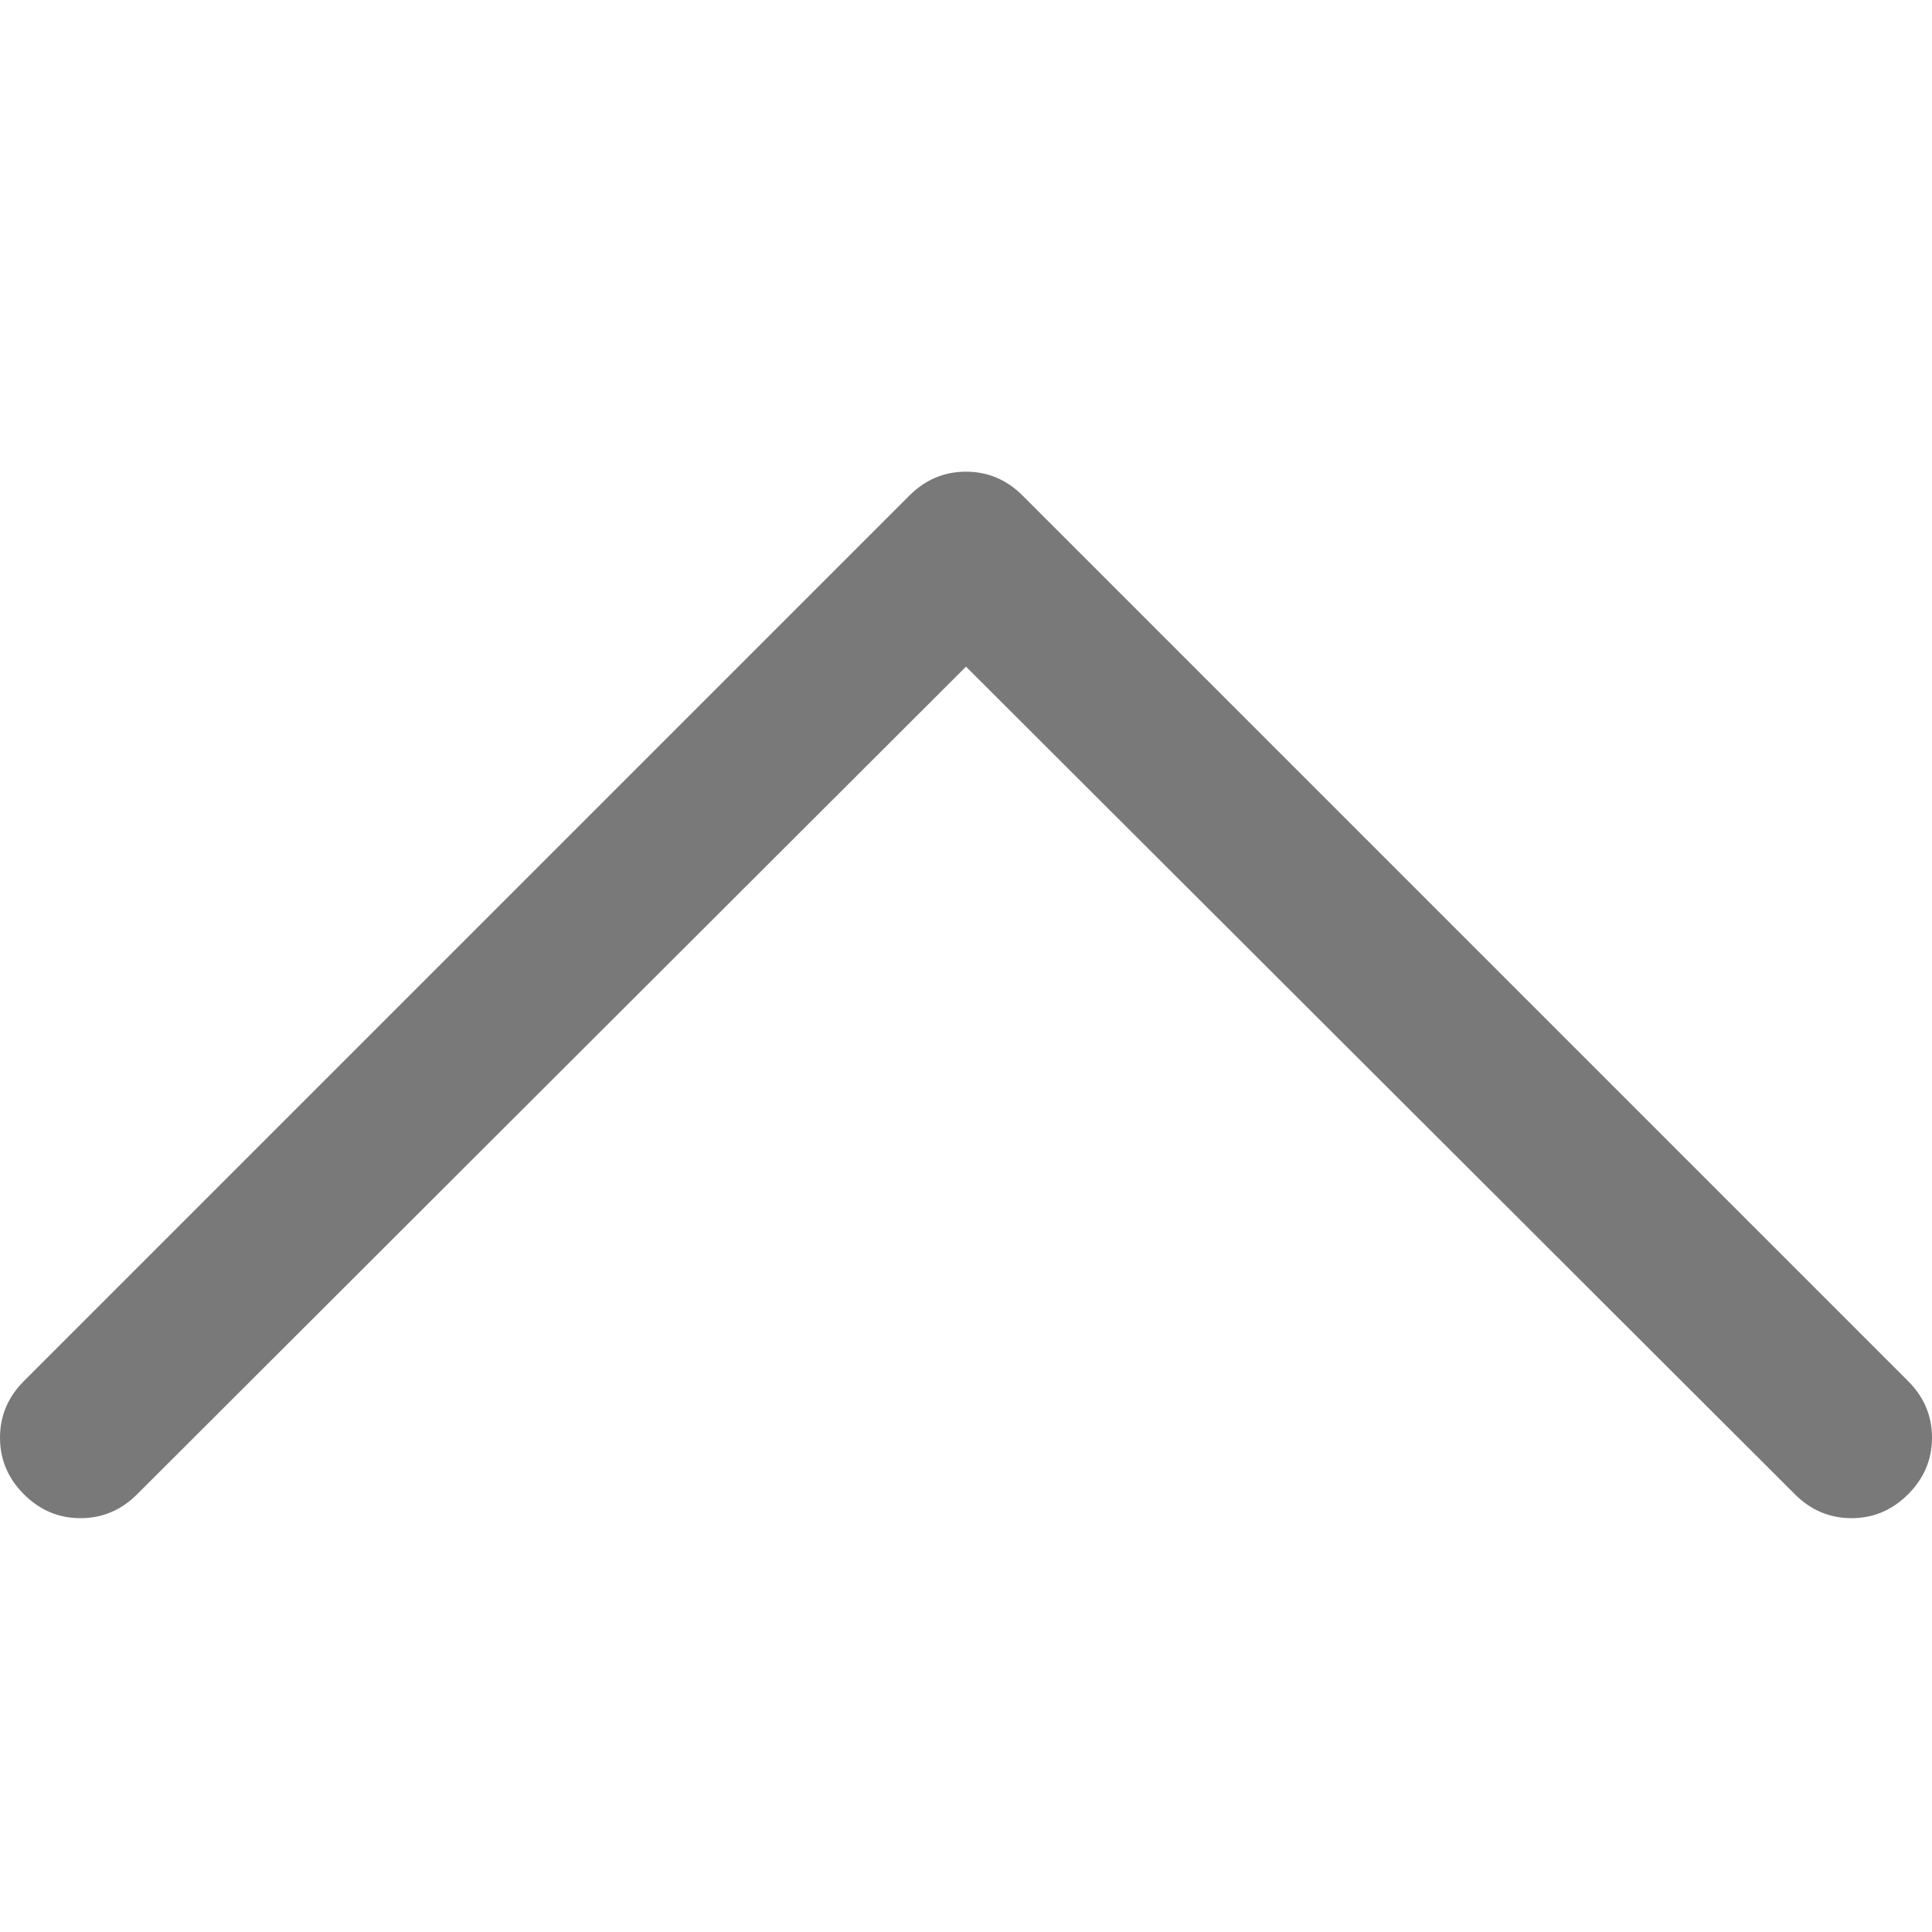
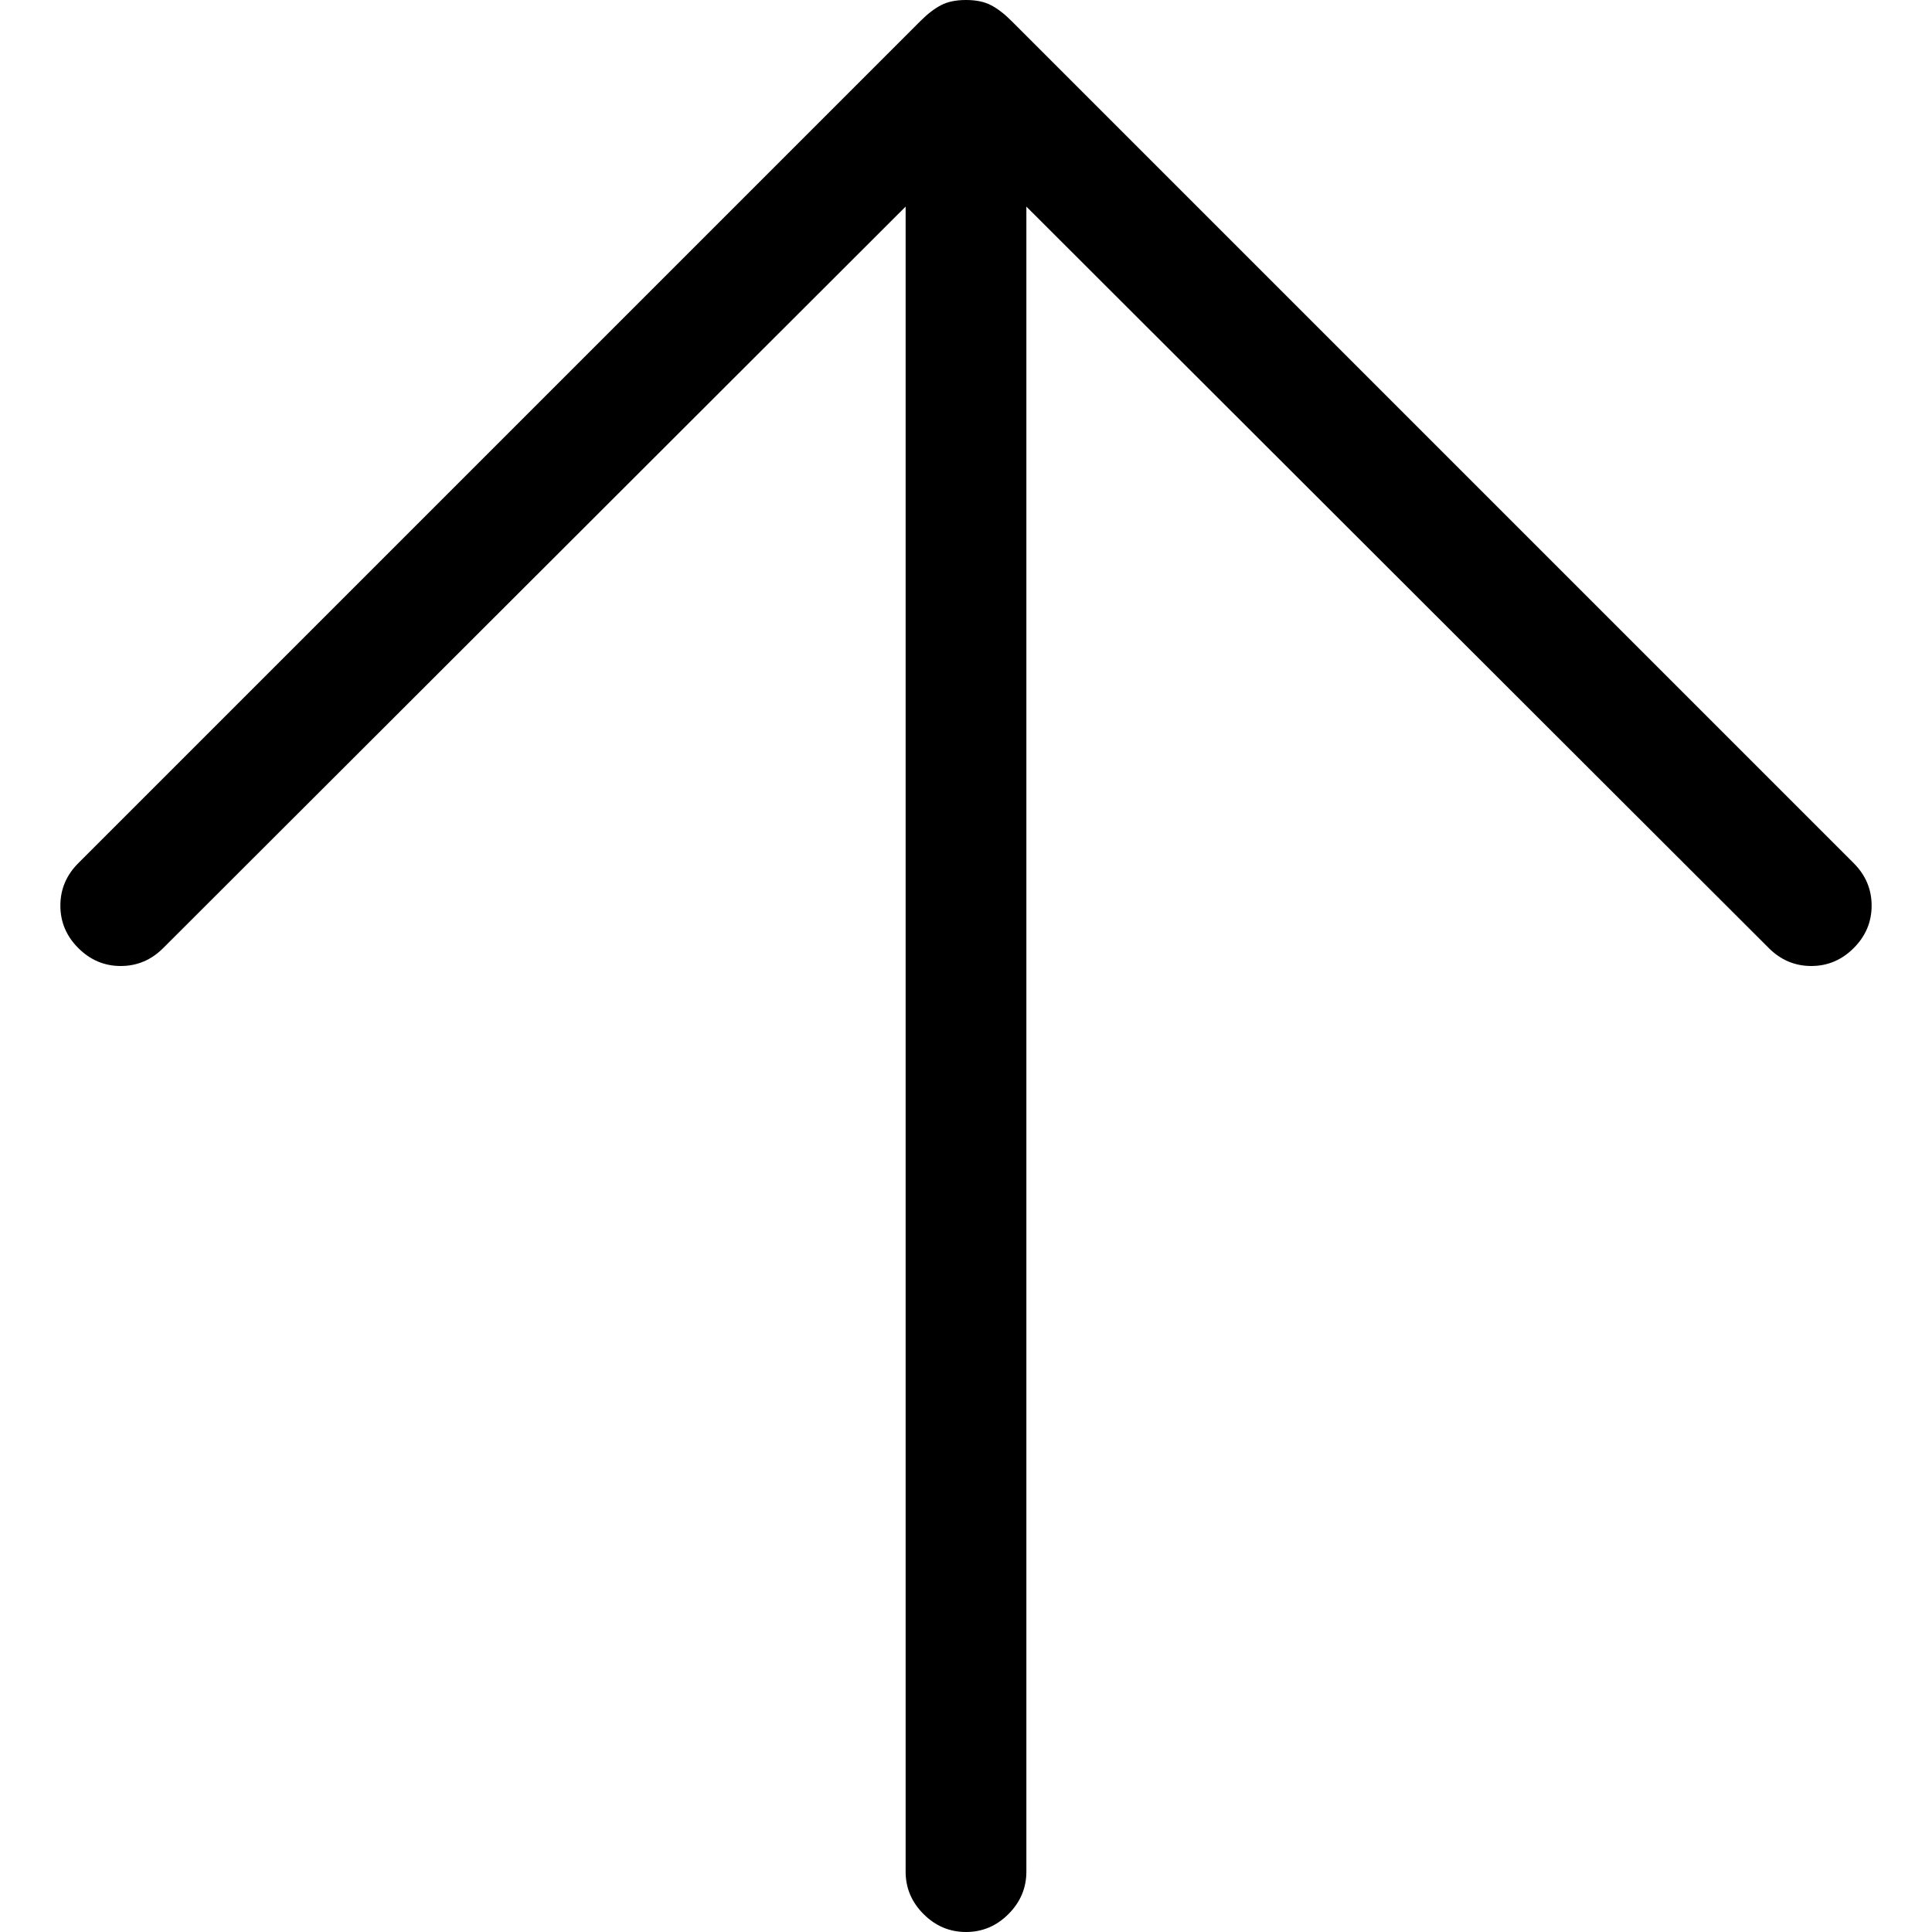
<svg xmlns="http://www.w3.org/2000/svg" id="" width="16" height="16" style="width:16px;height:16px;" version="1.1" viewBox="0 0 2048 2048" enable-background="new 0 0 2048 2048" xml:space="preserve">
-   <path fill="#797979" transform="translate(0, 500)" d="M0 1024 q0 -34.67 25.33 -60 l938.67 -938.67 q25.33 -25.33 60 -25.33 q34.67 0 60 25.33 l938.67 938.67 q25.33 25.33 25.33 60 q0 34.67 -25.34 60 q-25.34 25.33 -59.99 25.33 q-34.67 0 -60 -25.33 l-878.67 -877.33 l-878.67 877.33 q-25.33 25.33 -60 25.33 q-34.66 0 -59.99 -25.33 q-25.34 -25.33 -25.34 -60 Z" />
+   <path fill="#000000" d="M1984 960 q0 26 -19 45 q-19 19 -45 19 q-26 0 -45 -19 l-787 -786 l0 1765 q0 26 -19 45 q-19 19 -45 19 q-26 0 -45 -19 q-19 -19 -19 -45 l0 -1765 l-787 786 q-19 19 -45 19 q-26 0 -45 -19 q-19 -19 -19 -45 q0 -26 19 -45 l893 -893 q11 -11 21.5 -16.5 q10.5 -5.5 26.5 -5.5 q16 0 26.5 5.5 q10.5 5.5 21.5 16.5 l893 893 q19 19 19 45 Z" />
</svg>
